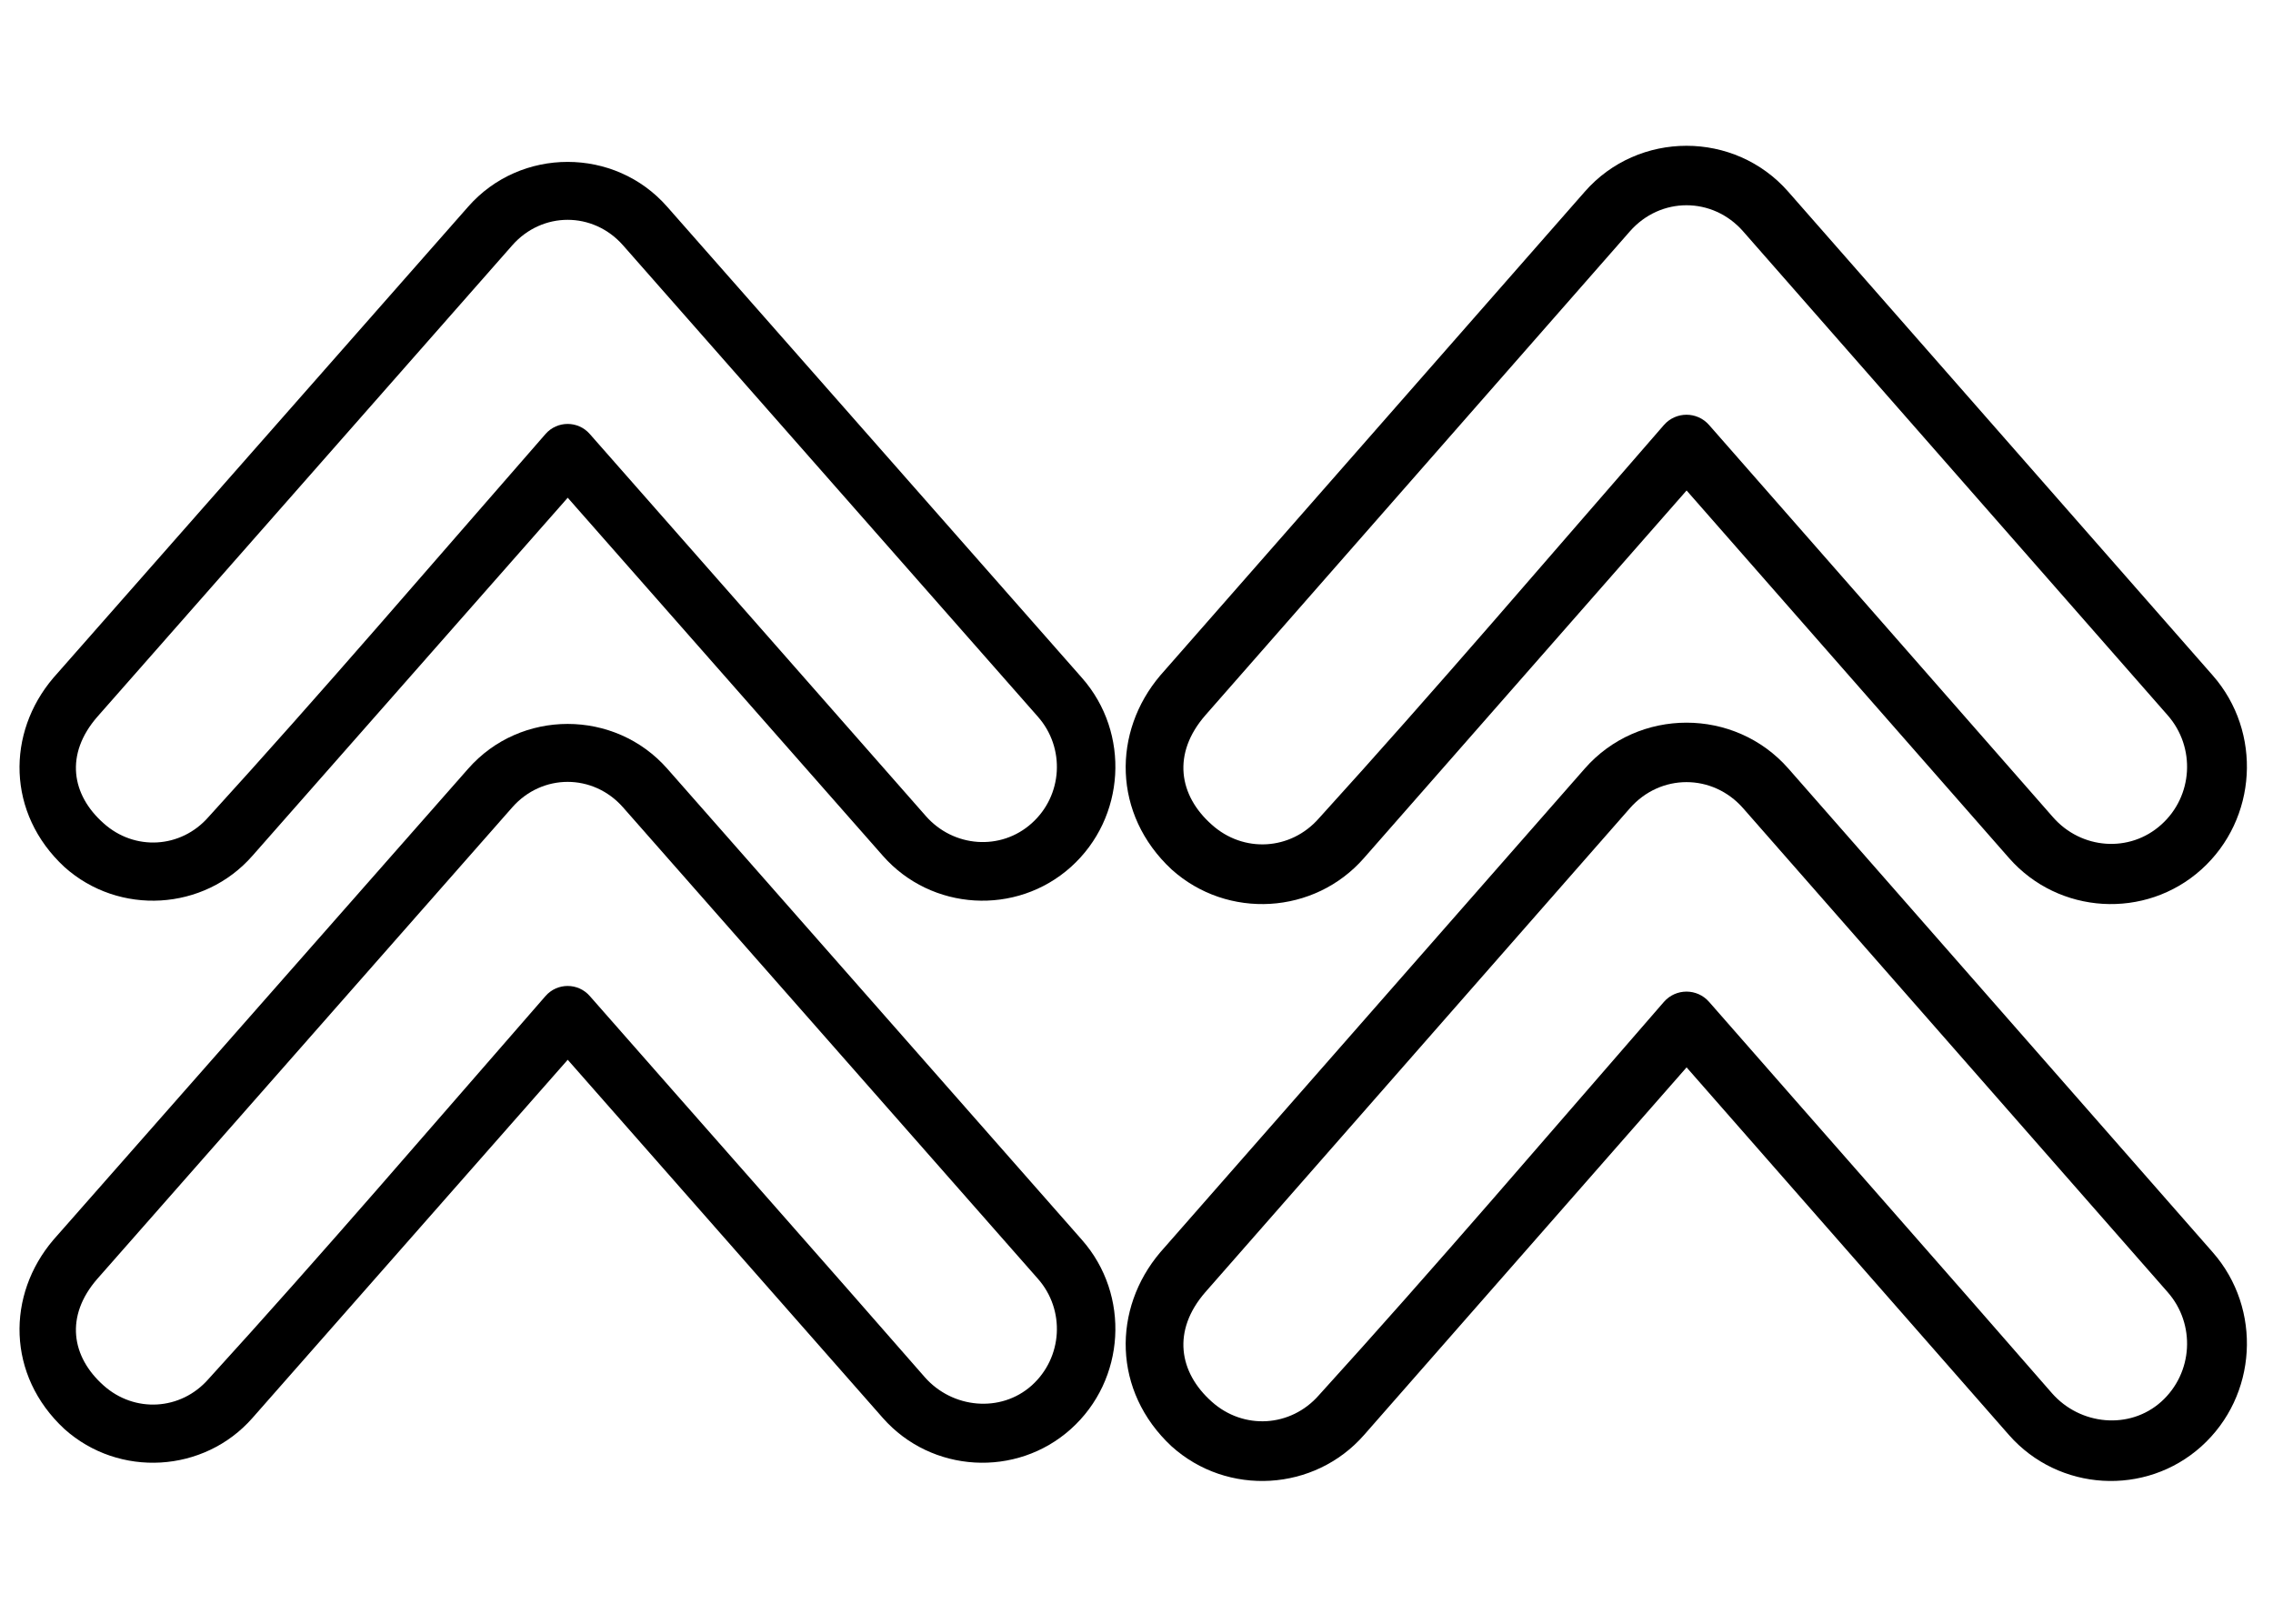
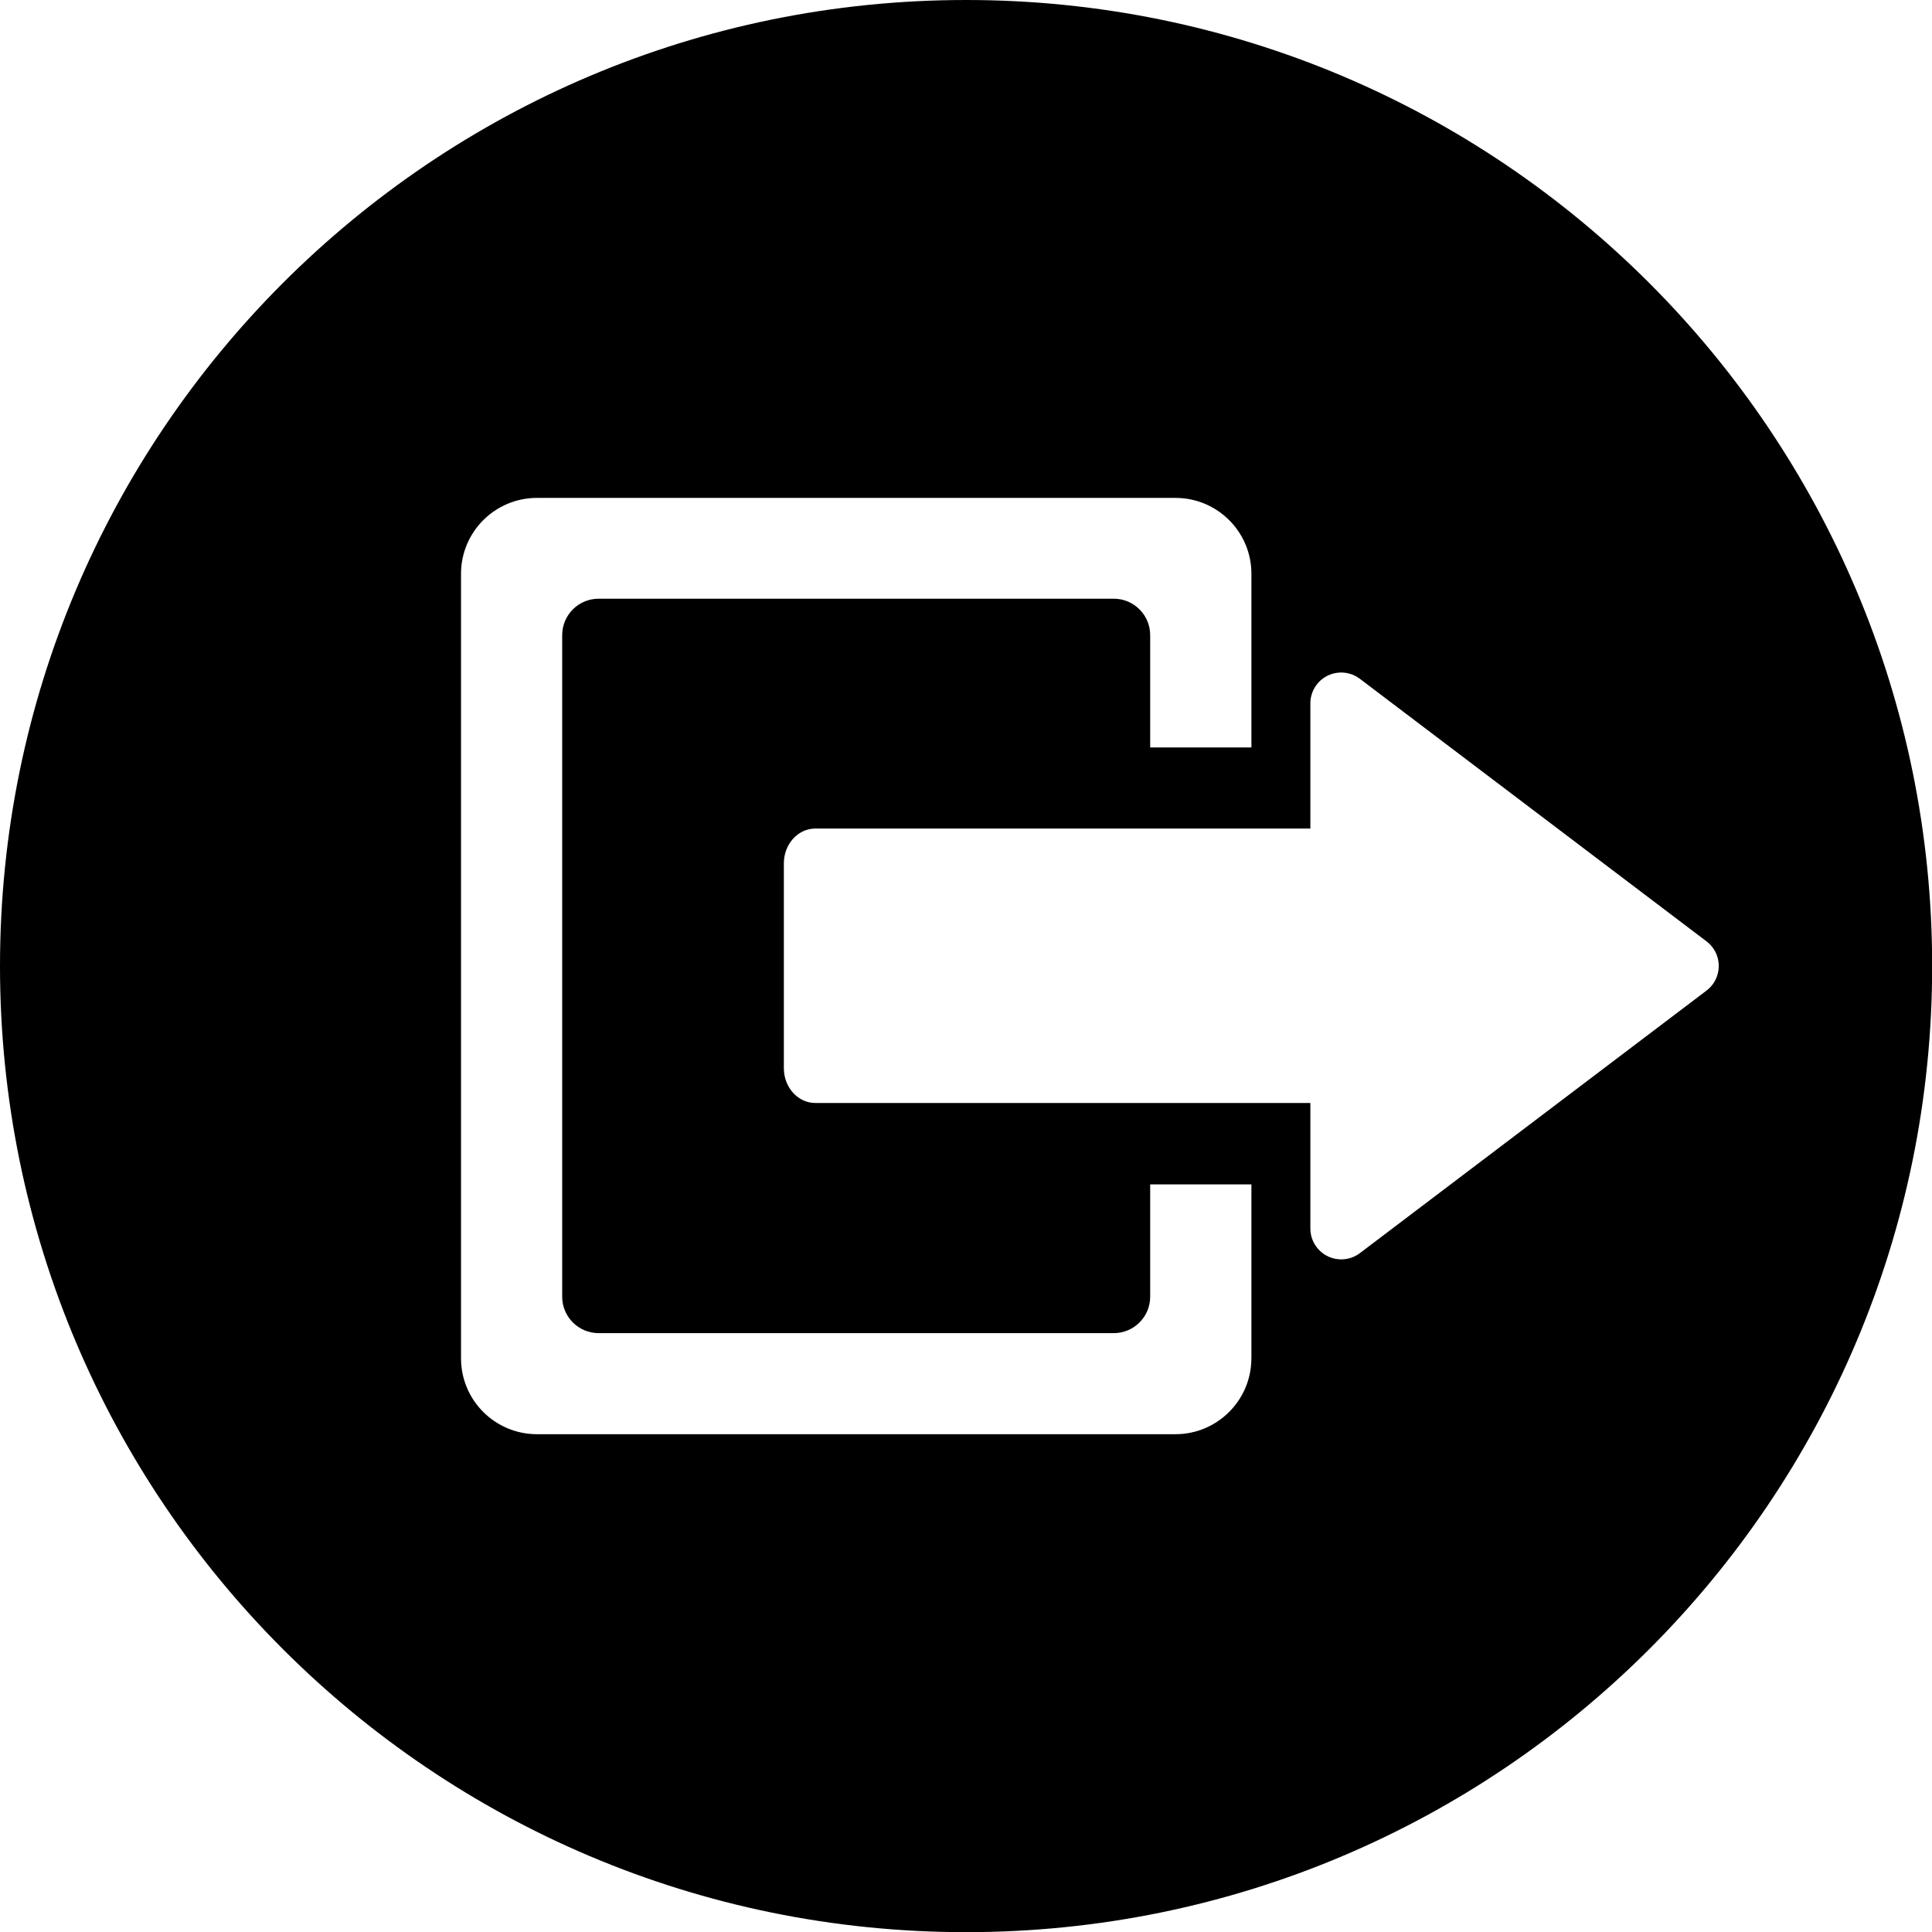
- <svg xmlns="http://www.w3.org/2000/svg" width="560" zoomAndPan="magnify" viewBox="0 0 420 300" height="400" preserveAspectRatio="xMidYMid meet" version="1.0">
-   <path fill="#000000" d="M 86.504 38.191 C 96.188 27.152 113.59 27.152 123.273 38.191 L 199.926 125.246 C 208.898 135.43 207.984 151.105 197.875 160.184 C 187.793 169.23 172.098 168.32 163.125 158.105 L 104.902 91.961 L 46.652 158.105 C 37.711 168.32 21.988 169.23 11.902 160.184 C 1.195 150.254 1.223 135.375 9.852 125.246 Z M 94.648 45.332 L 18 132.414 C 11.934 139.359 13.215 146.867 19.137 152.102 C 24.863 157.254 33.41 156.77 38.508 150.965 C 59.473 127.977 80.18 103.766 100.801 80.184 C 102.965 77.707 106.812 77.707 108.977 80.184 C 129.457 103.484 151.246 128.176 171.07 150.766 C 176.168 156.57 184.914 157.254 190.641 152.102 C 196.363 146.98 196.879 138.191 191.777 132.414 L 115.129 45.332 C 109.602 39.043 100.176 39.043 94.648 45.332 Z M 94.648 45.332 " fill-opacity="1" fill-rule="nonzero" />
-   <path fill="#000000" d="M 86.504 142.031 C 96.188 130.992 113.59 130.992 123.305 142.031 L 199.926 229.086 C 208.898 239.273 207.984 254.949 197.875 264.023 C 187.793 273.07 172.098 272.16 163.125 261.977 L 104.902 195.801 L 46.652 261.977 C 37.711 272.16 21.988 273.07 11.902 264.023 C 1.195 254.094 1.223 239.215 9.852 229.086 Z M 94.648 149.172 L 18 236.258 C 11.934 243.199 13.215 250.711 19.137 255.973 C 24.863 261.094 33.41 260.609 38.508 254.805 C 59.473 231.82 80.18 207.637 100.801 184.023 C 102.965 181.547 106.812 181.547 108.977 184.023 C 128.66 206.441 153.297 234.293 170.898 254.465 C 176 260.238 184.914 261.094 190.641 255.973 C 196.363 250.824 196.879 242.031 191.777 236.258 L 115.129 149.172 C 109.602 142.887 100.176 142.887 94.648 149.172 Z M 94.648 149.172 " fill-opacity="1" fill-rule="nonzero" />
-   <path fill="#000000" d="M 292.816 35.434 C 302.727 24.102 320.531 24.102 330.441 35.434 L 408.863 124.789 C 418.043 135.242 417.113 151.332 406.766 160.645 C 396.449 169.93 380.391 168.996 371.211 158.516 L 311.645 90.621 L 252.047 158.516 C 242.895 168.996 226.809 169.93 216.492 160.645 C 205.535 150.453 205.562 135.184 214.395 124.789 Z M 301.152 42.762 L 222.727 132.145 C 216.52 139.27 217.832 146.98 223.895 152.352 C 229.75 157.637 238.496 157.141 243.711 151.184 C 265.16 127.59 286.348 102.742 307.445 78.535 C 309.66 75.992 313.598 75.992 315.812 78.535 C 336.766 102.449 359.059 127.793 379.344 150.98 C 384.559 156.938 393.508 157.637 399.363 152.352 C 405.223 147.098 405.746 138.074 400.531 132.145 L 322.105 42.762 C 316.453 36.309 306.805 36.309 301.152 42.762 Z M 301.152 42.762 " fill-opacity="1" fill-rule="nonzero" />
-   <path fill="#000000" d="M 292.816 142.016 C 302.727 130.688 320.531 130.688 330.469 142.016 L 408.863 231.371 C 418.043 241.824 417.113 257.914 406.766 267.23 C 396.449 276.516 380.391 275.578 371.211 265.125 L 311.645 197.207 L 252.047 265.125 C 242.895 275.578 226.809 276.516 216.492 267.23 C 205.535 257.039 205.562 241.766 214.395 231.371 Z M 301.152 149.344 L 222.727 238.73 C 216.52 245.855 217.832 253.562 223.895 258.965 C 229.75 264.223 238.496 263.723 243.711 257.766 C 265.16 234.172 286.348 209.352 307.445 185.117 C 309.66 182.574 313.598 182.574 315.812 185.117 C 335.949 208.125 361.156 236.715 379.168 257.418 C 384.383 263.344 393.508 264.223 399.363 258.965 C 405.223 253.68 405.746 244.656 400.531 238.73 L 322.105 149.344 C 316.453 142.891 306.805 142.891 301.152 149.344 Z M 301.152 149.344 " fill-opacity="1" fill-rule="nonzero" />
+ <svg xmlns="http://www.w3.org/2000/svg" width="500" zoomAndPan="magnify" viewBox="0 0 375 375" height="500" preserveAspectRatio="xMidYMid meet" version="1.0">
+   <path fill="#000000" d="M 187.516 0 C 83.953 0 0 83.953 0 187.516 C 0 291.078 83.953 375.031 187.516 375.031 C 291.078 375.031 375.031 291.078 375.031 187.516 C 375.031 83.953 291.078 0 187.516 0 Z M 242.891 263.652 C 242.891 271.781 236.285 278.379 228.141 278.379 L 104.234 278.379 C 96.09 278.379 89.484 271.789 89.484 263.652 L 89.484 111.371 C 89.484 103.242 96.09 96.641 104.234 96.641 L 228.152 96.641 C 236.301 96.641 242.898 103.242 242.898 111.371 L 242.898 145.082 L 223.25 145.082 L 223.25 123.285 C 223.25 119.375 220.082 116.207 216.176 116.207 L 116.199 116.207 C 112.289 116.207 109.121 119.375 109.121 123.285 L 109.121 251.688 C 109.121 255.594 112.289 258.762 116.199 258.762 L 216.176 258.762 C 220.082 258.762 223.25 255.594 223.25 251.688 L 223.25 229.887 L 242.898 229.887 L 242.898 263.66 Z M 331.246 192.262 L 263.949 243.234 C 262.91 244.02 261.641 244.445 260.332 244.445 C 257.023 244.445 254.34 241.762 254.34 238.453 L 254.34 214.09 L 158.258 214.09 C 154.879 214.09 152.145 211.062 152.145 207.324 L 152.145 167.586 C 152.145 163.848 154.879 160.82 158.258 160.82 L 254.34 160.82 L 254.34 136.52 C 254.34 135.219 254.766 133.949 255.551 132.91 C 256.551 131.586 257.984 130.801 259.504 130.594 C 261.02 130.383 262.621 130.75 263.941 131.75 L 331.238 182.719 C 331.68 183.047 332.066 183.441 332.395 183.875 C 334.391 186.512 333.875 190.273 331.238 192.27 Z M 331.246 192.262 " fill-opacity="1" fill-rule="nonzero" />
</svg>
